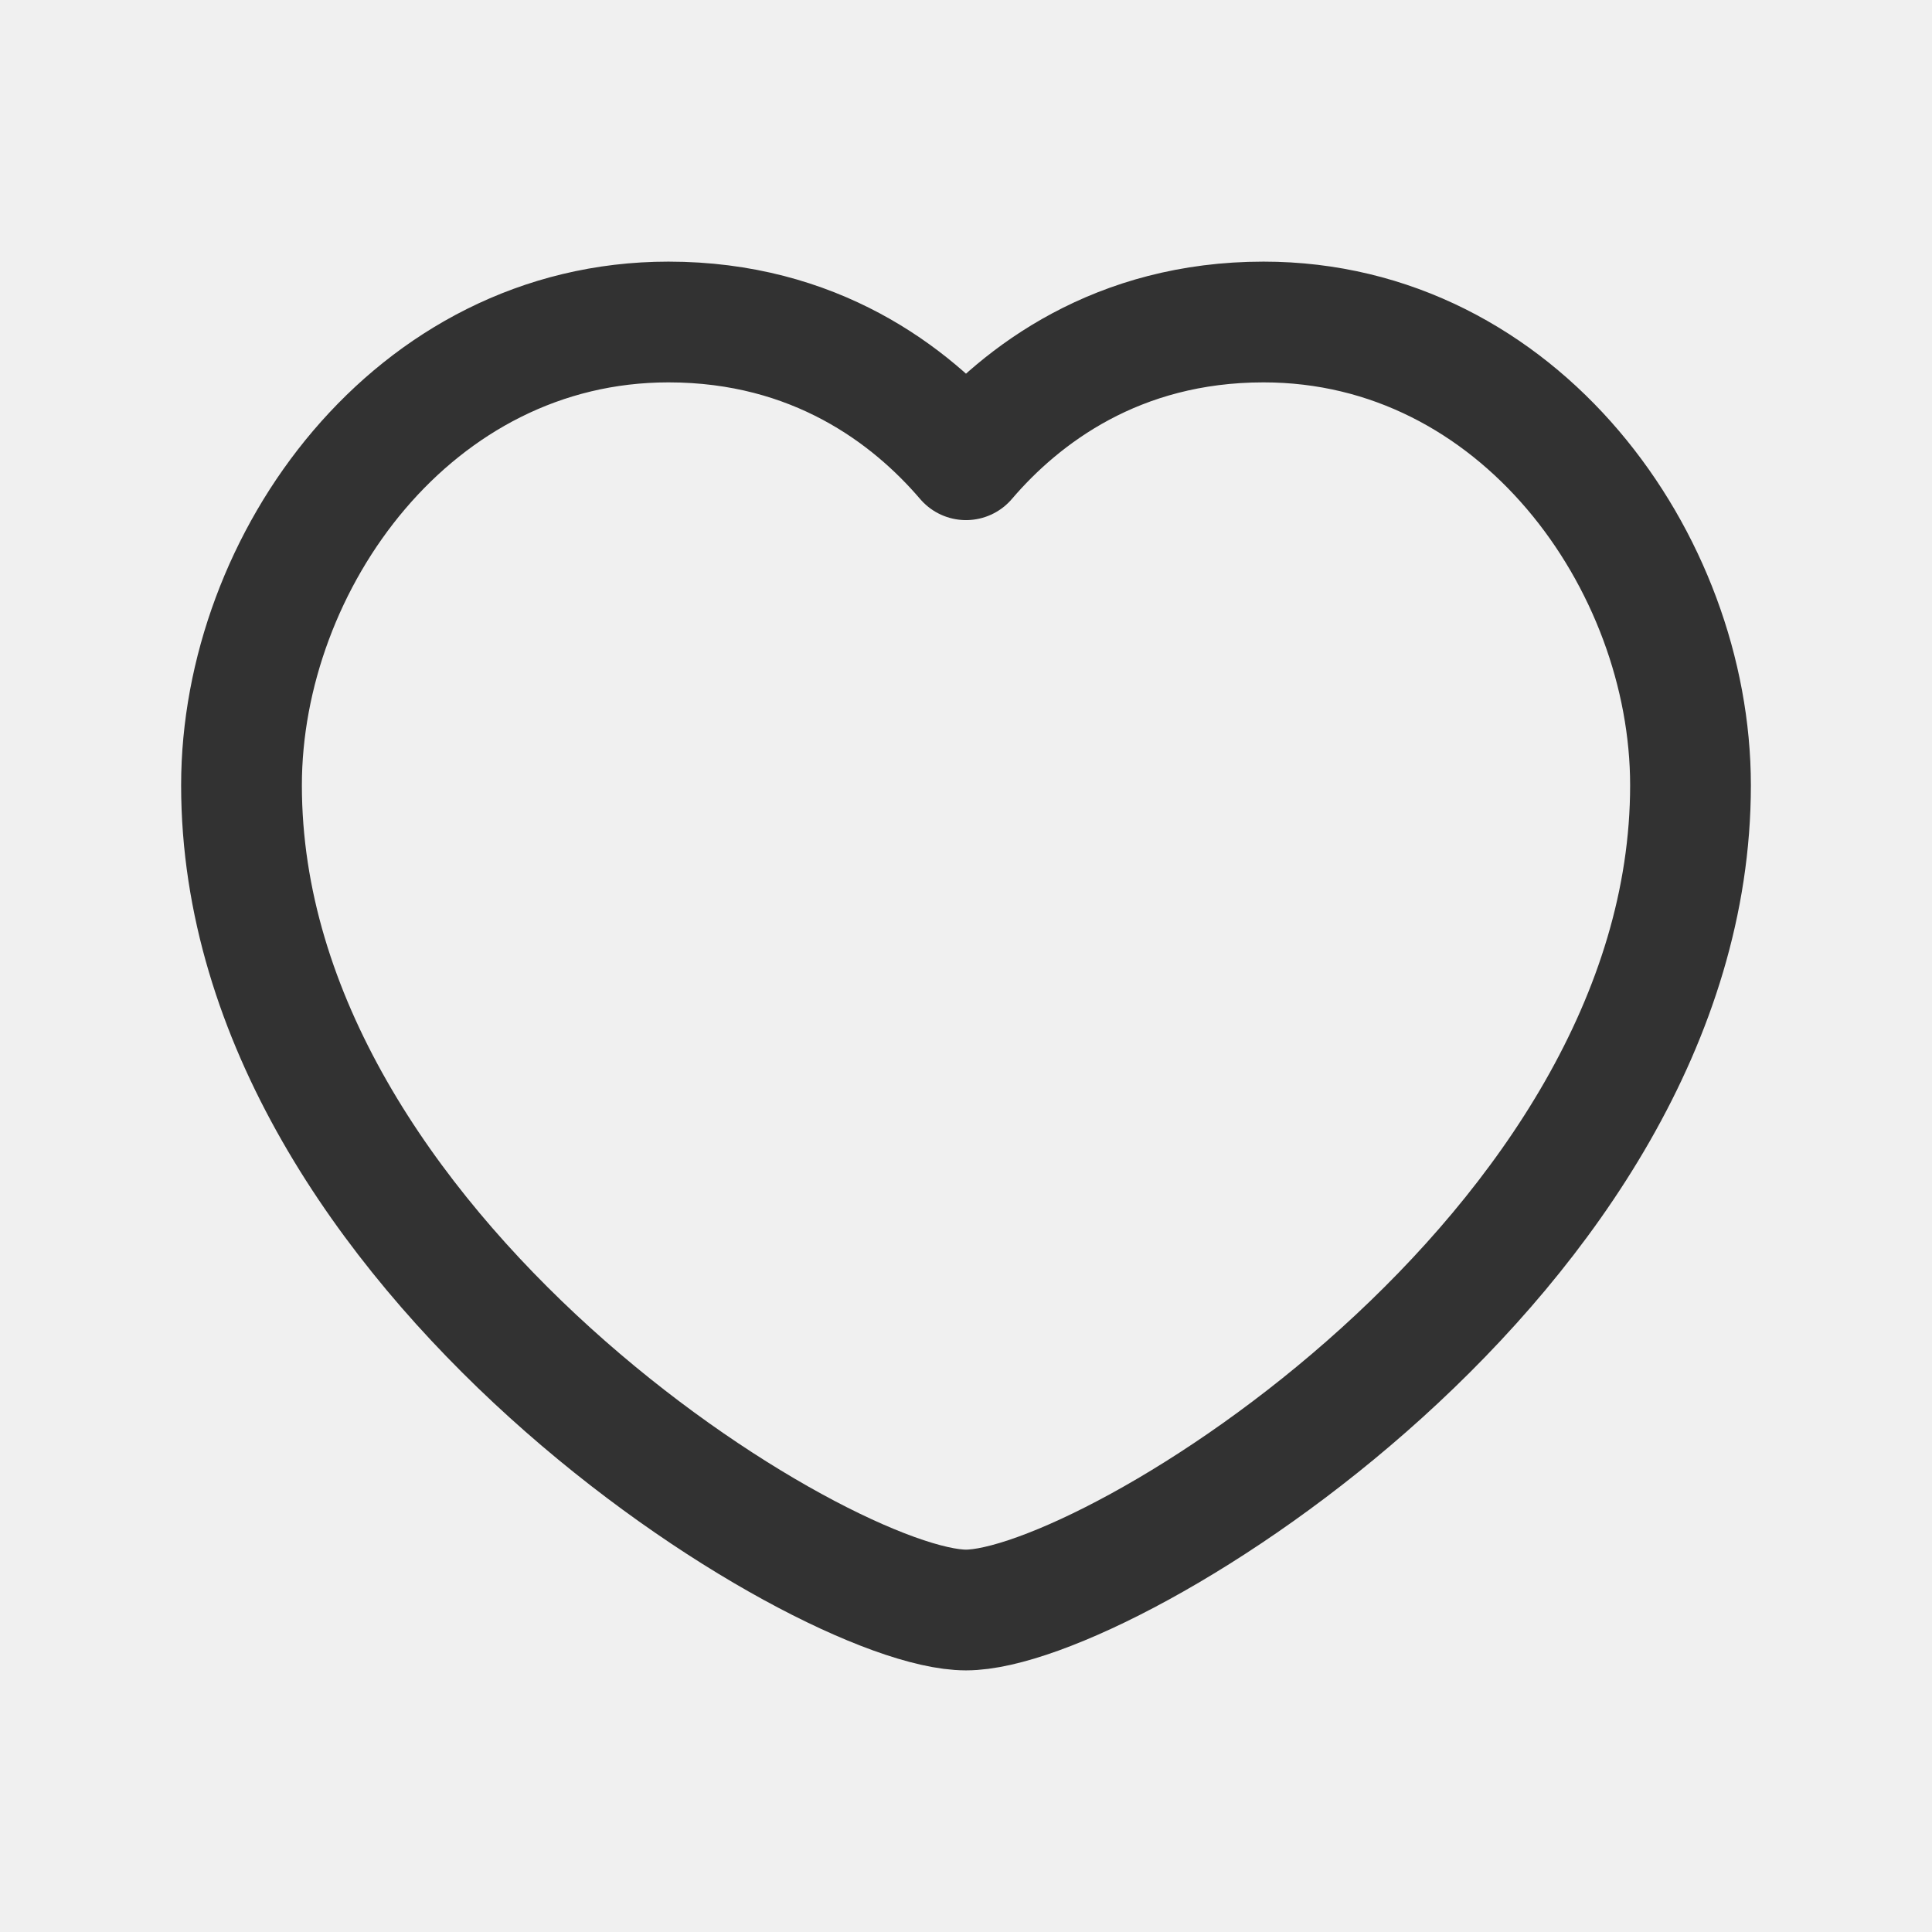
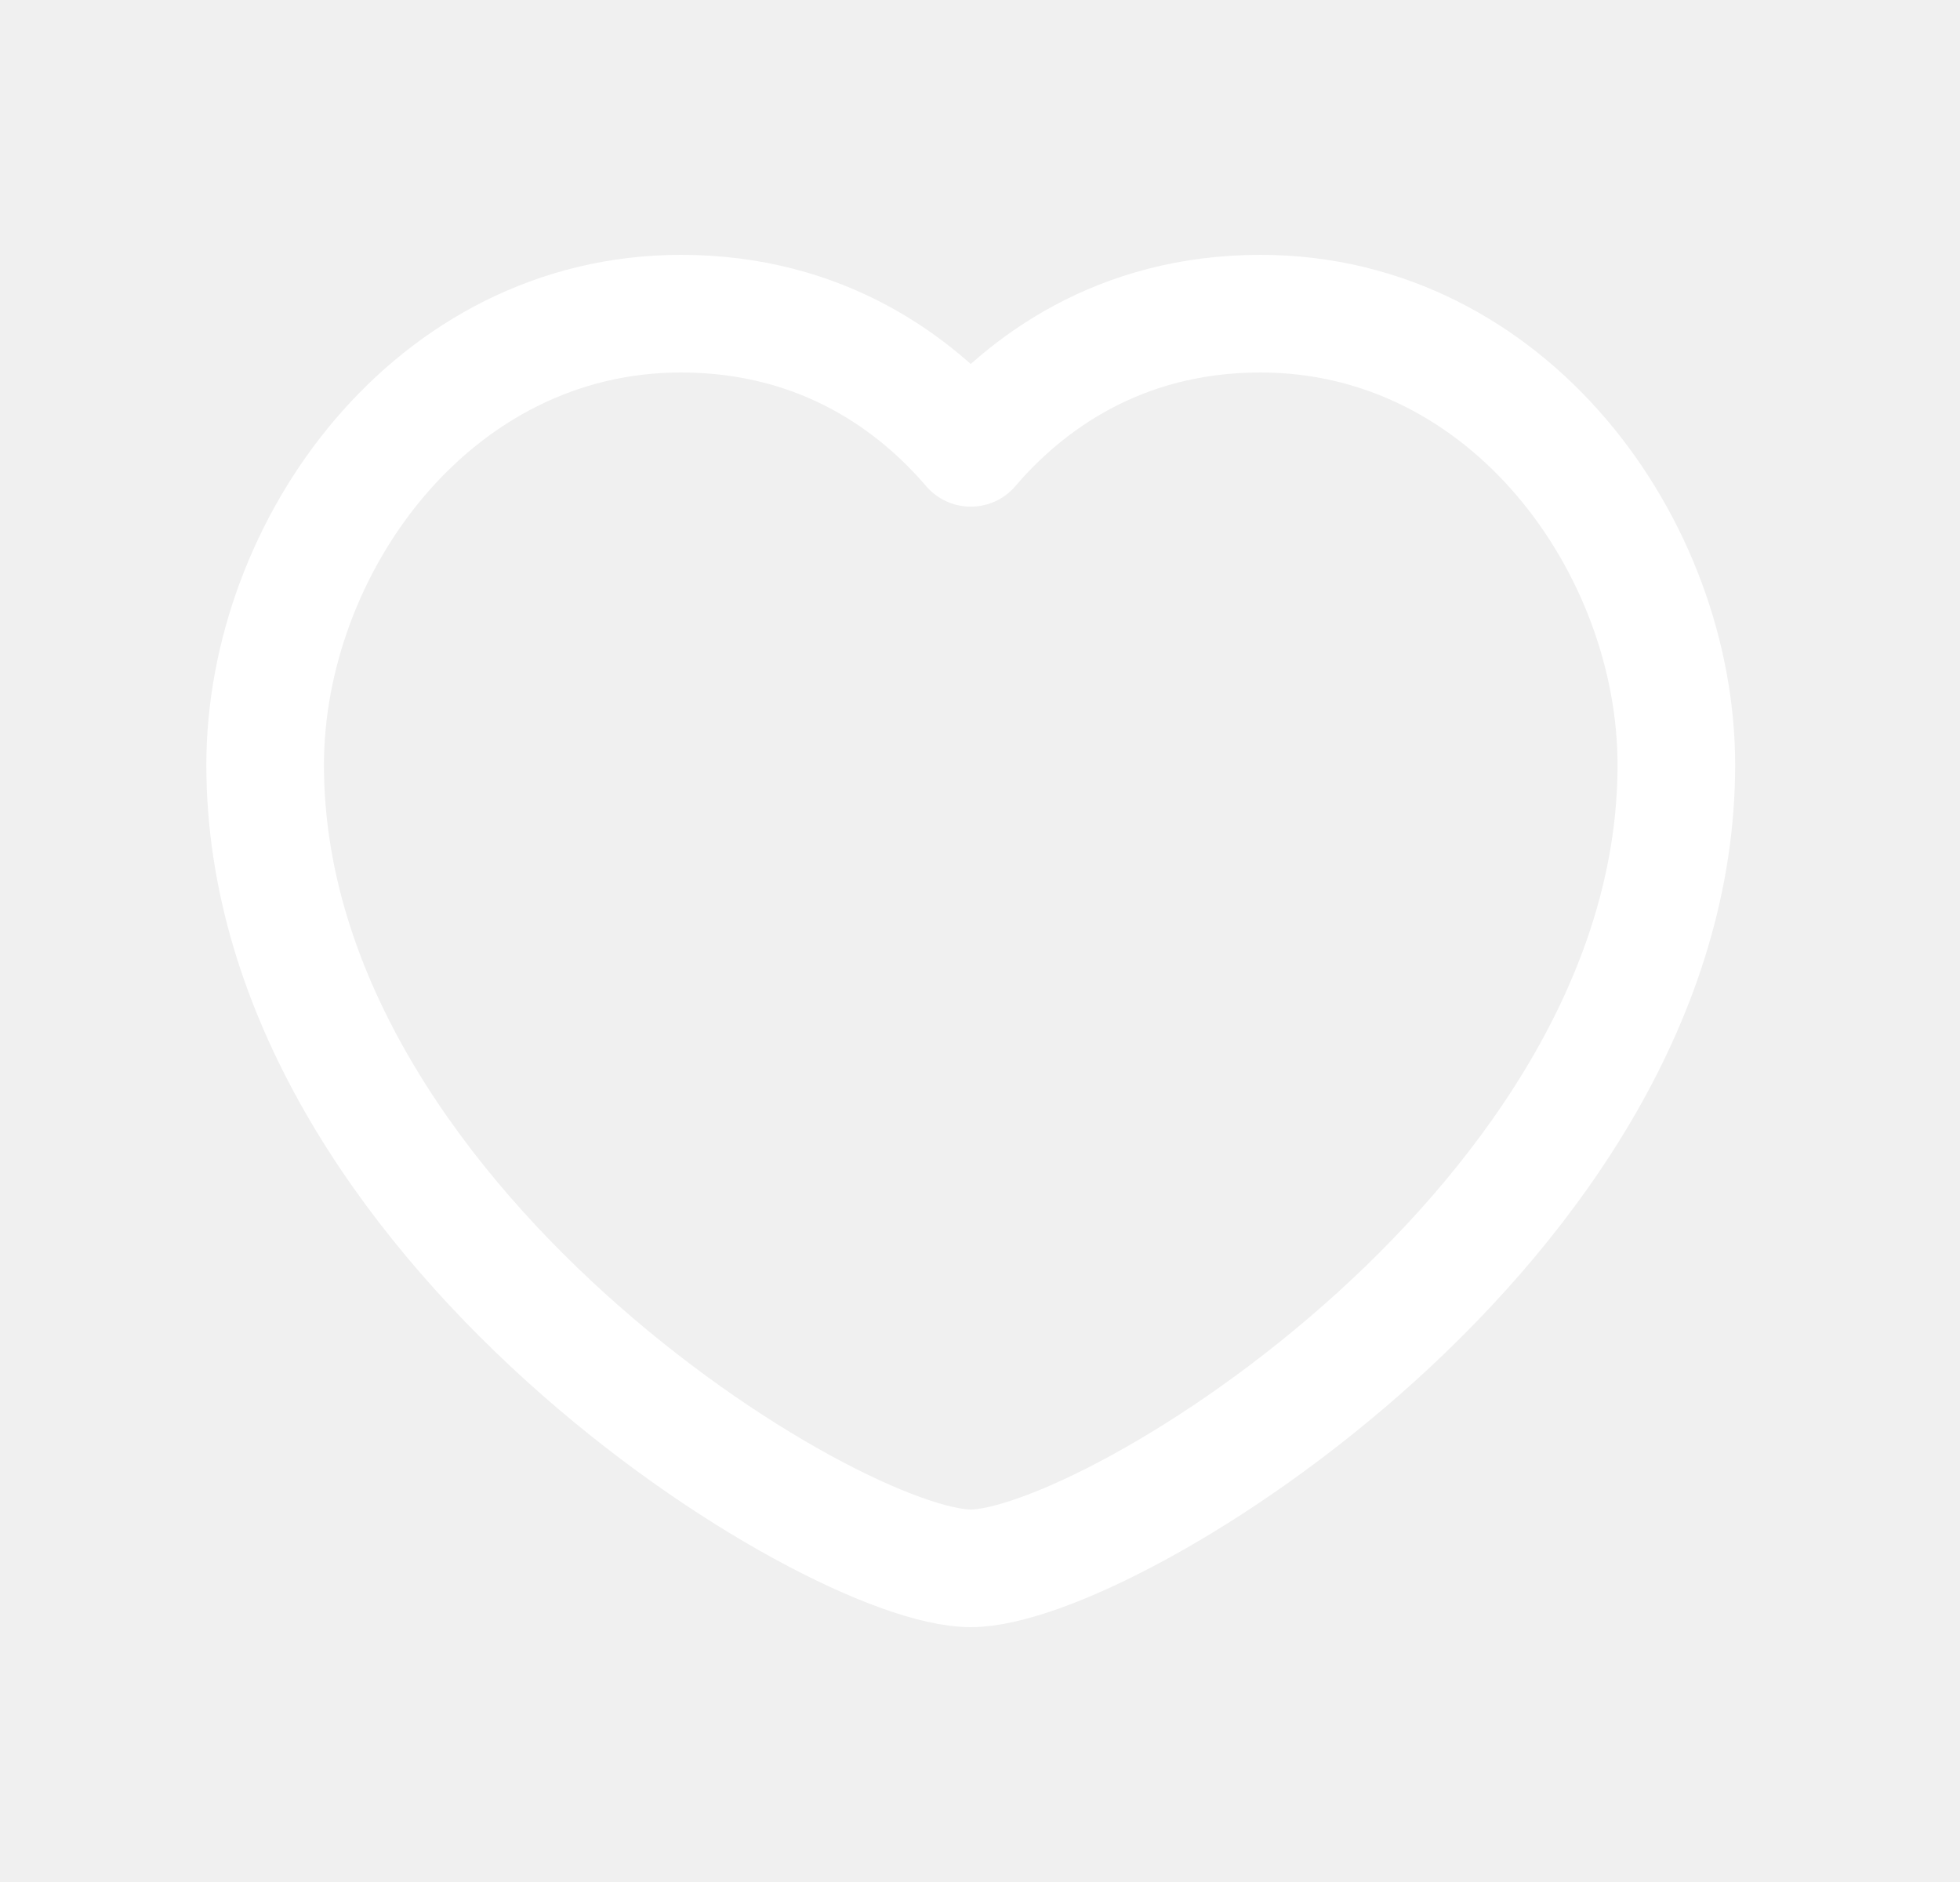
- <svg xmlns="http://www.w3.org/2000/svg" width="24" height="24" viewBox="0 0 24 24" fill="none">
-   <path fill-rule="evenodd" clip-rule="evenodd" d="M12 5.711C12.689 4.905 13.881 4 15.696 4C18.871 4 21 6.98 21 9.755C21 15.556 13.778 20 12 20C10.222 20 3 15.556 3 9.755C3 6.98 5.129 4 8.304 4C10.119 4 11.311 4.905 12 5.711Z" stroke="#323232" stroke-width="1.5" stroke-linecap="round" stroke-linejoin="round" />
+ <svg xmlns="http://www.w3.org/2000/svg" width="25" height="24" viewBox="0 0 25 24" fill="none">
+   <path fill-rule="evenodd" clip-rule="evenodd" d="M12.382 5.711C13.071 4.905 14.263 4 16.078 4C19.253 4 21.382 6.98 21.382 9.755C21.382 15.556 14.16 20 12.382 20C10.604 20 3.382 15.556 3.382 9.755C3.382 6.98 5.511 4 8.686 4C10.501 4 11.693 4.905 12.382 5.711Z" stroke="white" stroke-width="1.5" stroke-linecap="round" stroke-linejoin="round" />
</svg>
